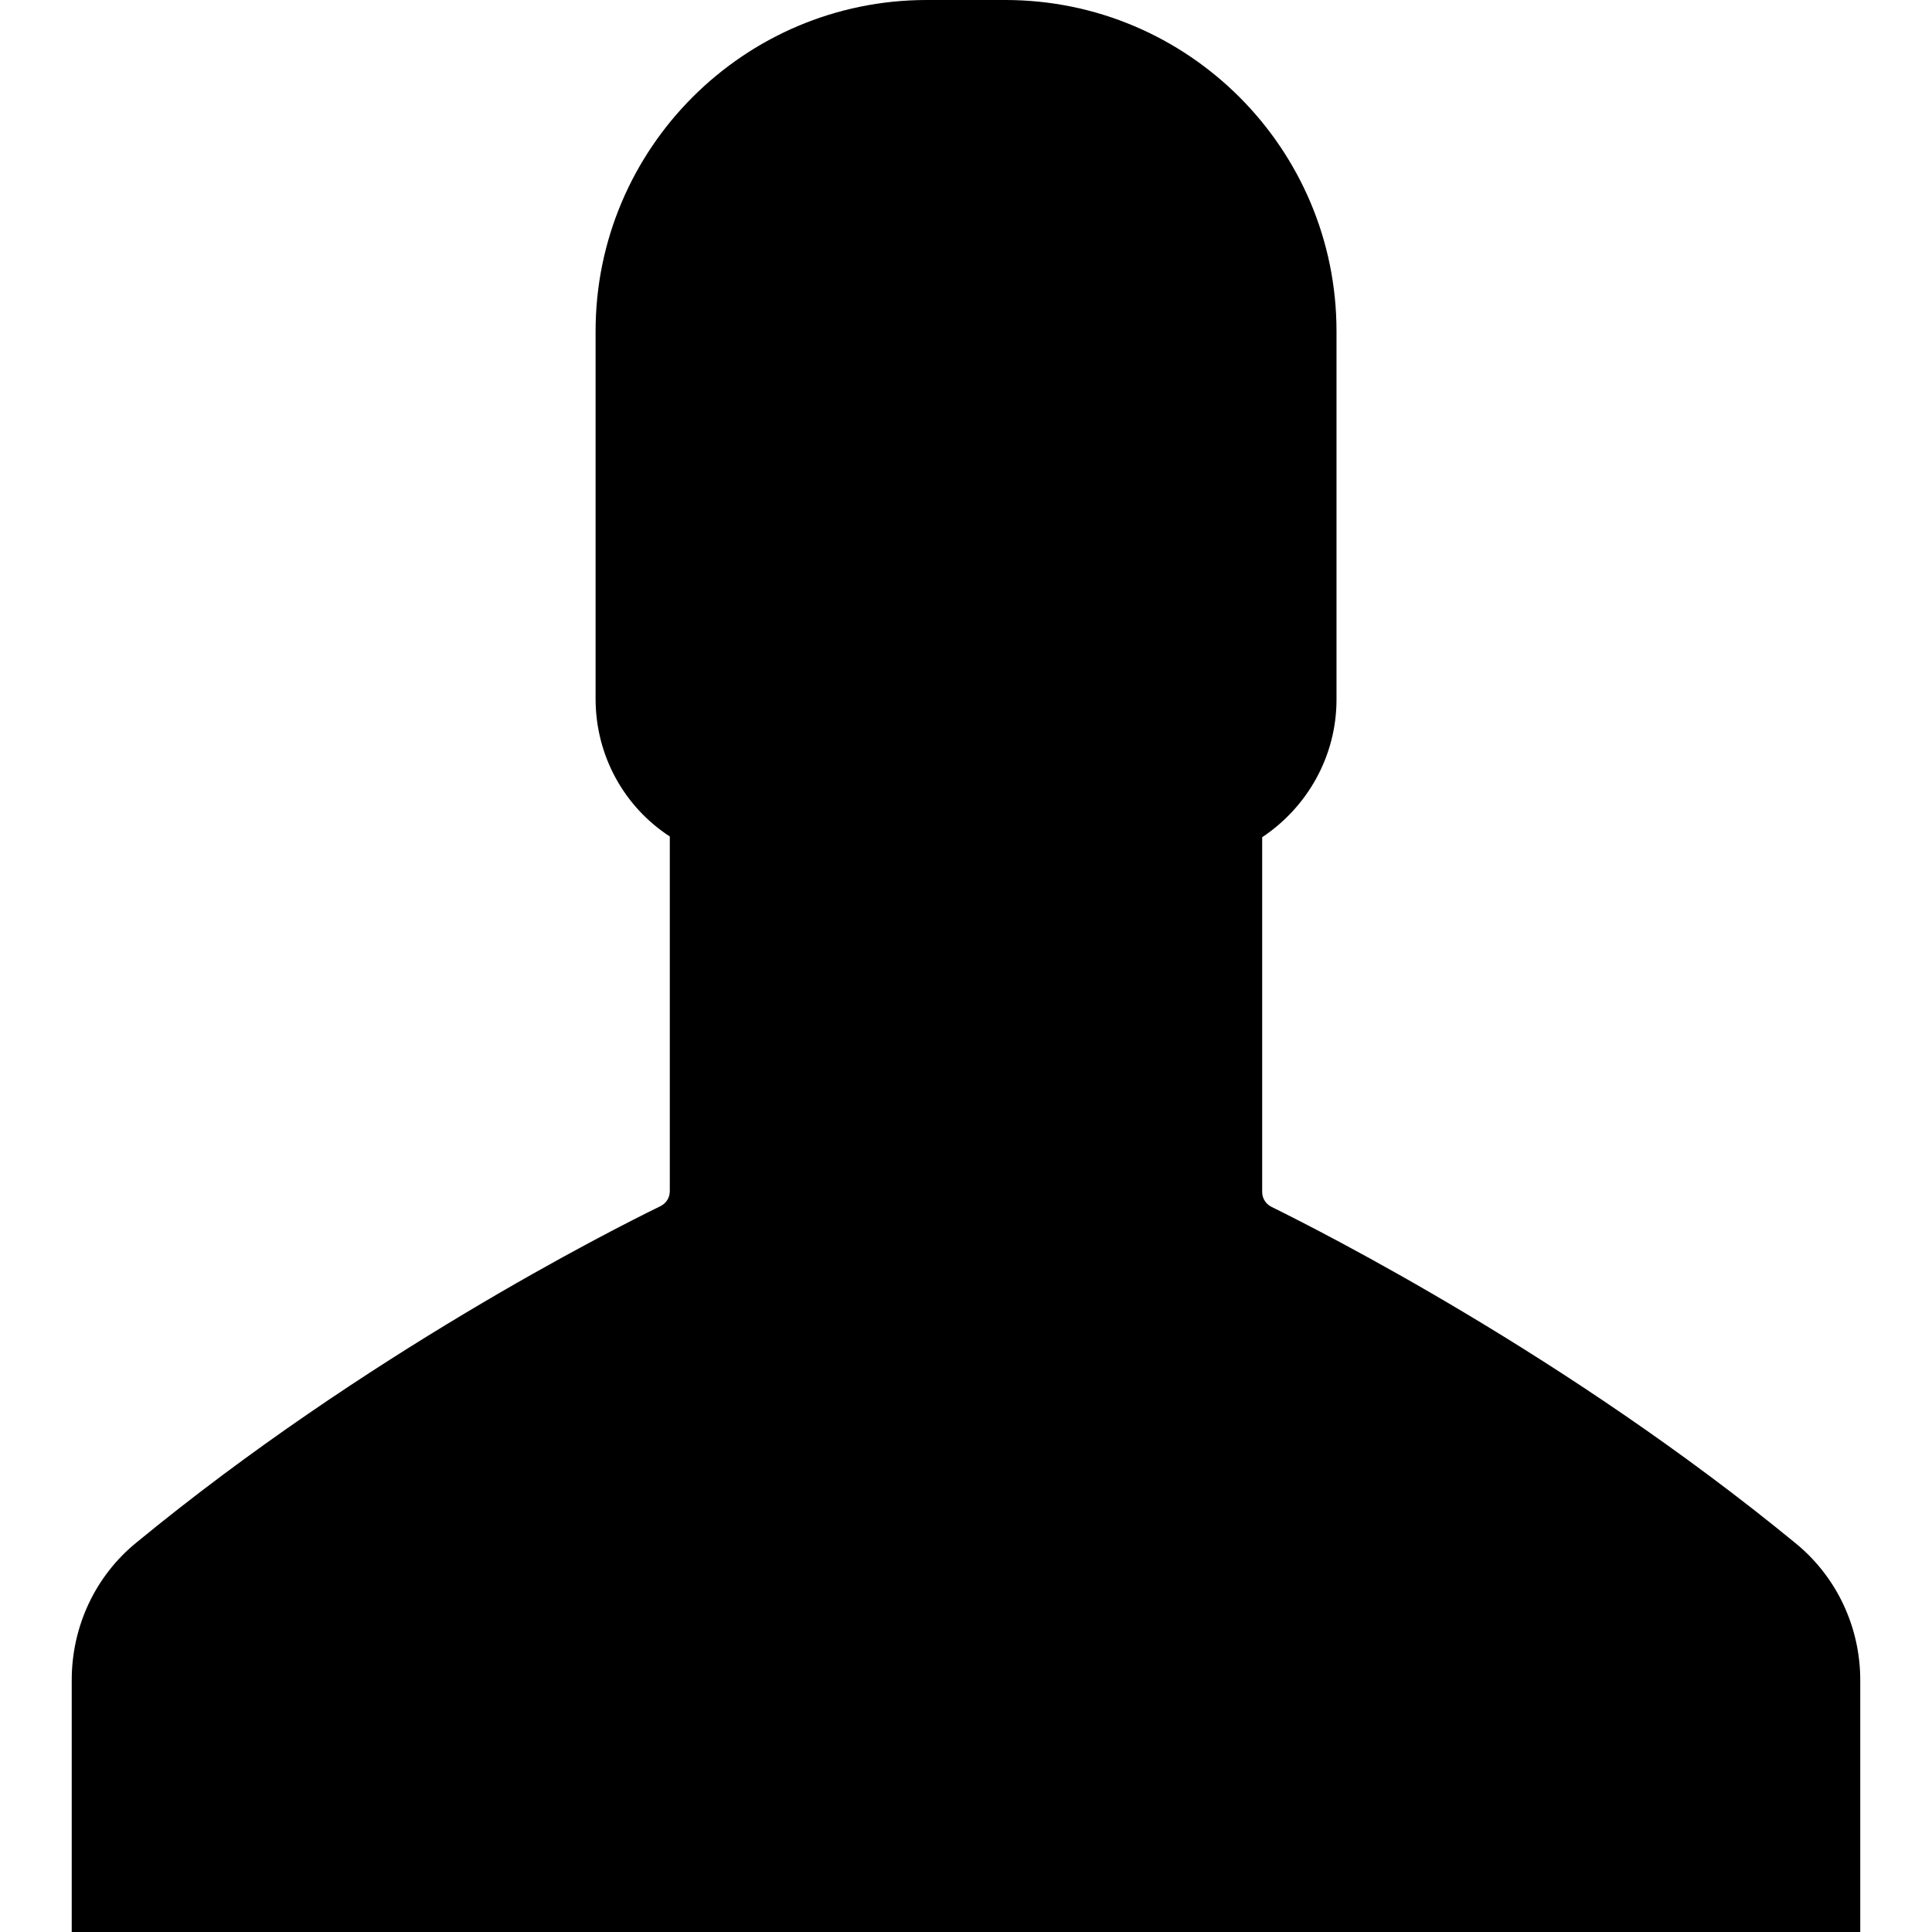
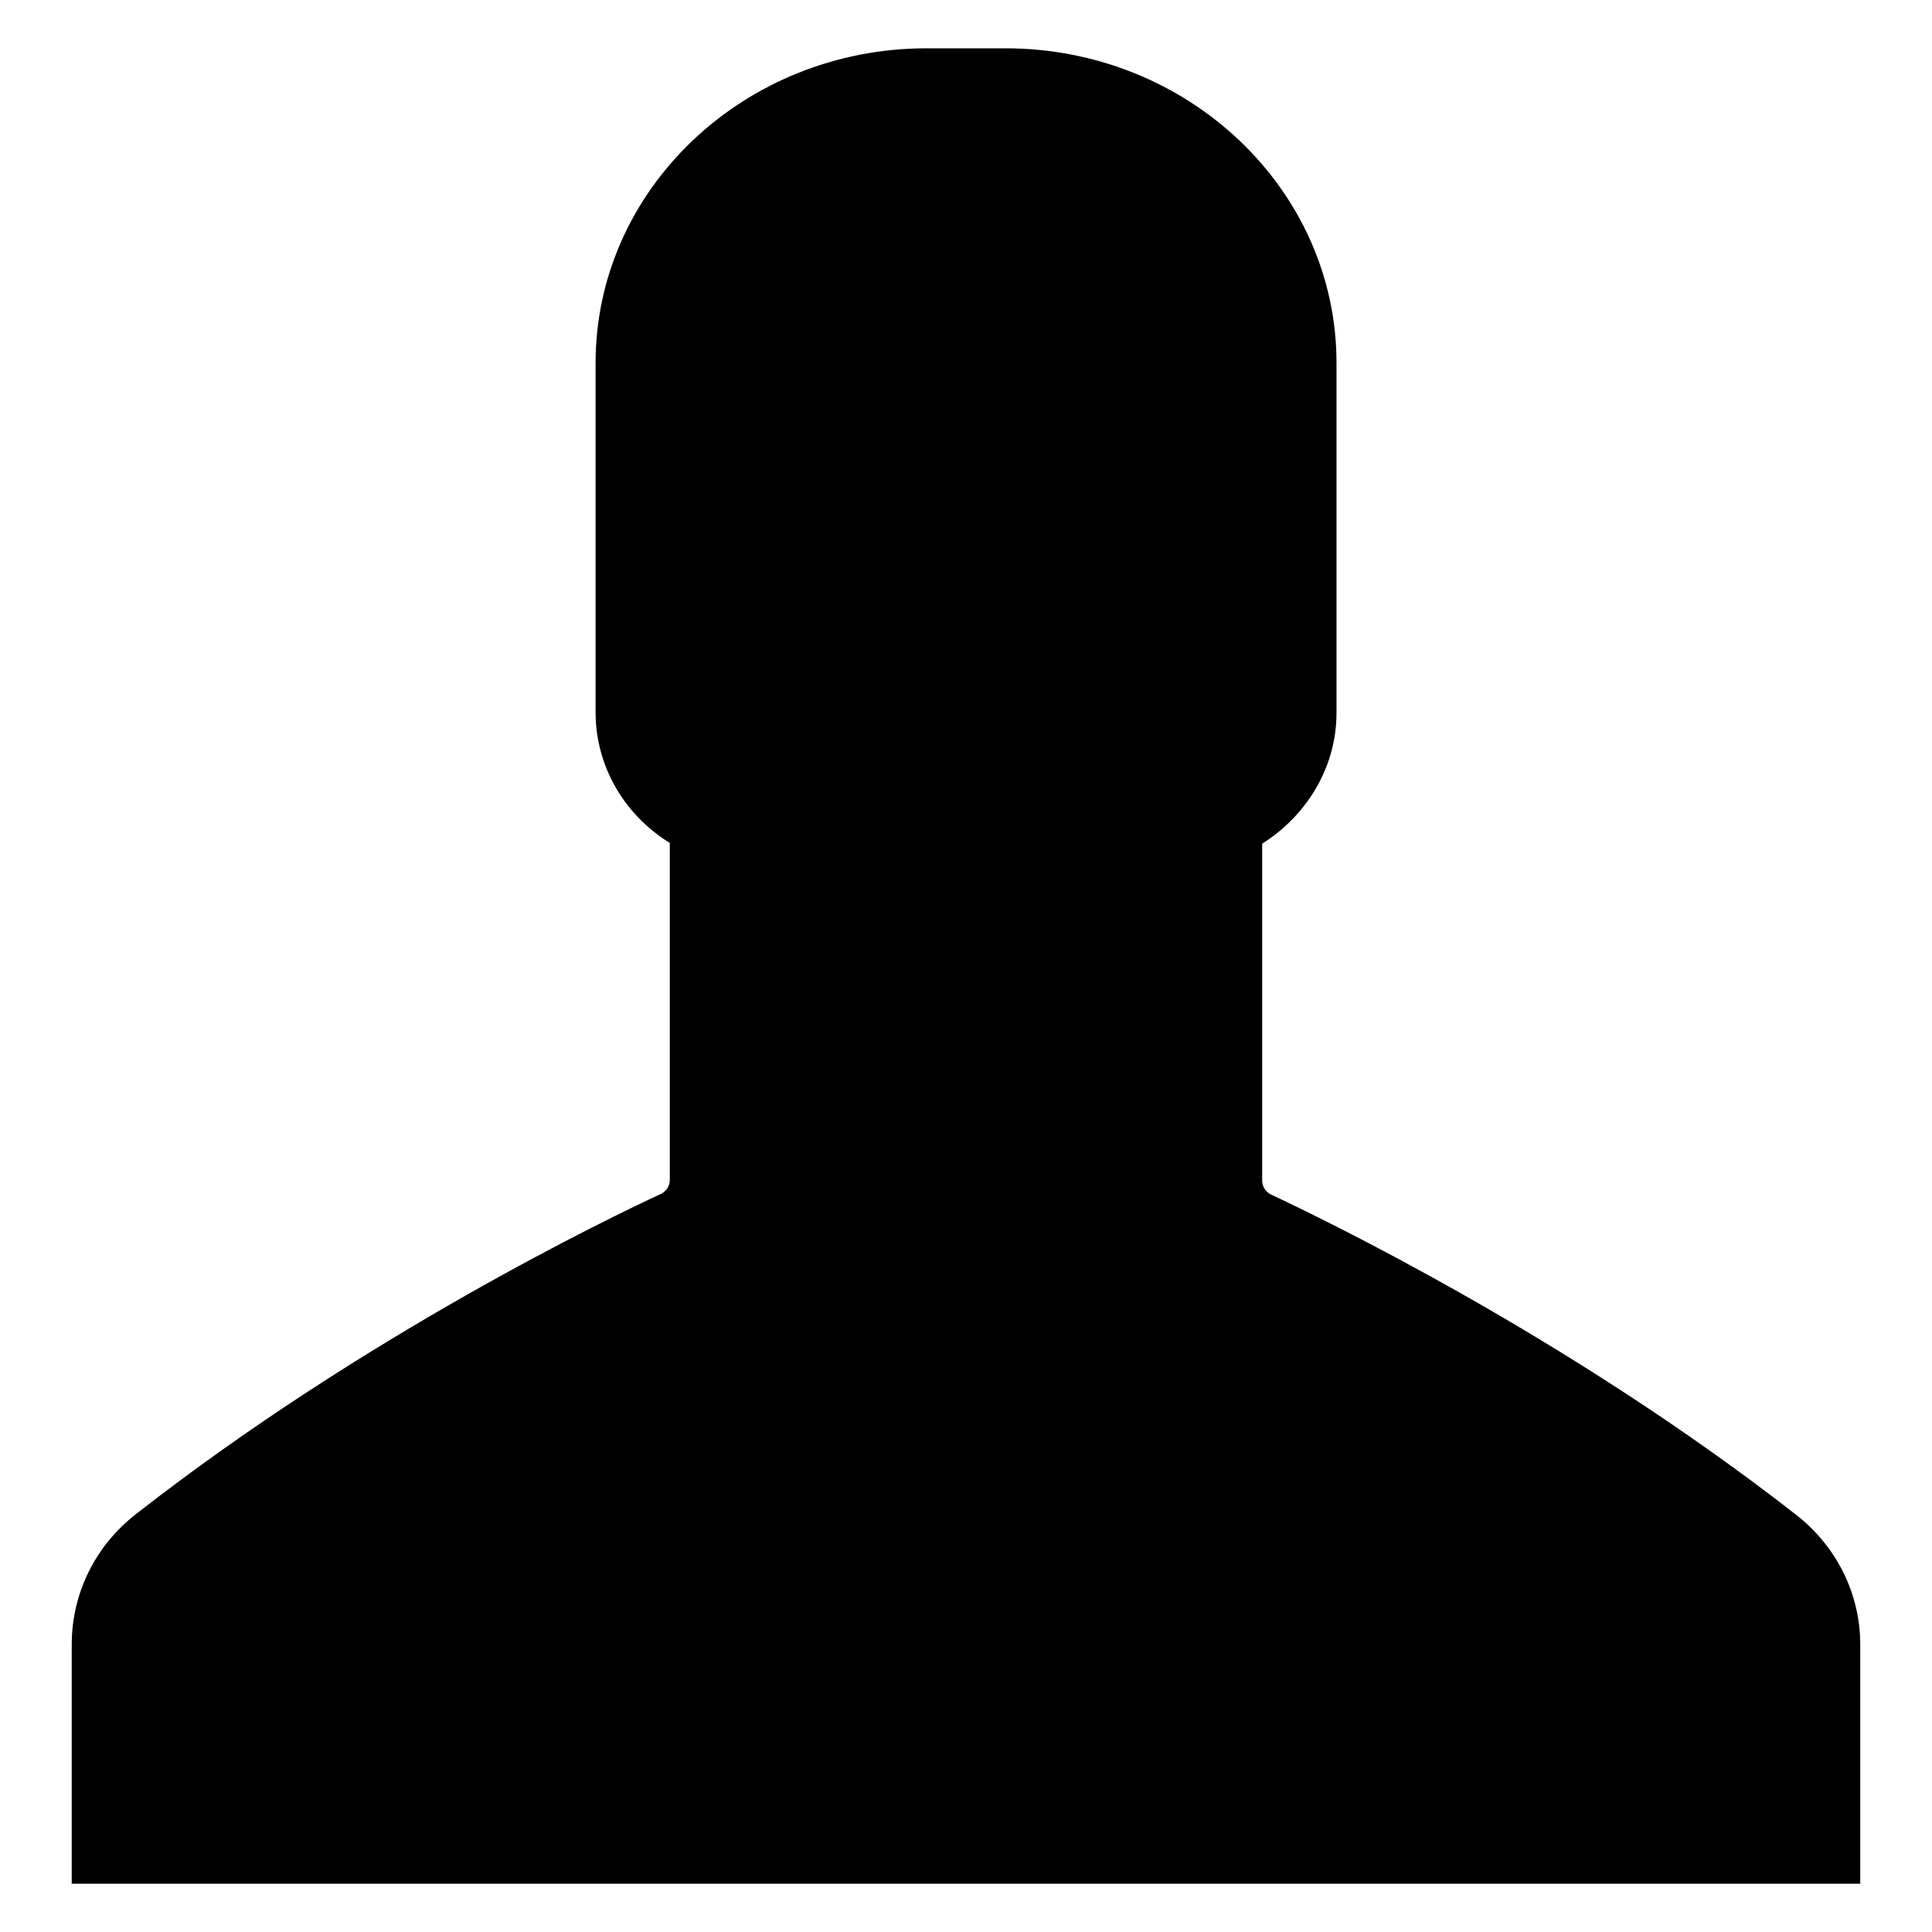
<svg xmlns="http://www.w3.org/2000/svg" version="1.1" id="Layer_1" x="0px" y="0px" width="20px" height="20px" viewBox="0 0 80 80" enable-background="new 0 0 80 80" xml:space="preserve">
  <g>
-     <path d="M-457.5-152.5h-60c-4.125,0-7.5,3.375-7.5,7.5v65c0,4.125,3.375,7.5,7.5,7.5h60c4.125,0,7.5-3.375,7.5-7.5v-65   C-450-149.125-453.375-152.5-457.5-152.5L-457.5-152.5z M-457.458-79.728h-60.084v-65.546h60.084V-79.728z M-505-107.5h35v5h-35   V-107.5z M-505-97.5h35v5h-35V-97.5z M-500-130c0,4.142,3.357,7.5,7.5,7.5s7.5-3.359,7.5-7.5c0-4.142-3.357-7.5-7.5-7.5   S-500-134.142-500-130L-500-130z M-487.5-122.5h-10c-4.125,0-7.5,2.25-7.5,4.999v5h25v-5C-480-120.25-483.375-122.5-487.5-122.5   L-487.5-122.5z M-487.5-122.5" />
-   </g>
-   <g>
-     <path d="M-318.387-79.652h-74.227c-1.598,0-2.887-1.367-2.887-3.043v-59.608c0-1.684,1.289-3.043,2.887-3.043h74.227   c1.598,0,2.887,1.36,2.887,3.043v59.608C-315.5-81.02-316.789-79.652-318.387-79.652L-318.387-79.652z M-389.728-85.74h68.455   v-53.527h-68.455V-85.74z M-389.728-85.74" />
-     <path d="M-375.921-113.178c-5.305,0-9.624-4.32-9.624-9.629c0-5.312,4.319-9.63,9.624-9.63c5.312,0,9.63,4.318,9.63,9.63   C-366.291-117.498-370.609-113.178-375.921-113.178L-375.921-113.178z M-375.921-126.358c-1.95,0-3.545,1.594-3.545,3.551   c0,1.958,1.595,3.545,3.545,3.545c1.956,0,3.55-1.588,3.55-3.545C-372.371-124.764-373.965-126.358-375.921-126.358   L-375.921-126.358z M-375.921-126.358" />
-     <path d="M-369.326-92.568h-13.177c-1.682,0-3.042-1.365-3.042-3.043v-13.176c0-1.678,1.36-3.045,3.042-3.045h13.177   c1.676,0,3.035,1.367,3.035,3.045v13.176C-366.291-93.934-367.65-92.568-369.326-92.568L-369.326-92.568z M-379.466-98.648h7.095   v-7.096h-7.095V-98.648z M-379.466-98.648" />
-     <g>
-       <path d="M-329.101-122.958h-28.964c-1.676,0-3.035-1.364-3.035-3.042c0-1.678,1.359-3.038,3.035-3.038h28.964    c1.676,0,3.035,1.36,3.035,3.038C-326.065-124.322-327.425-122.958-329.101-122.958L-329.101-122.958z M-329.101-122.958" />
-       <path d="M-329.101-109.781h-28.964c-1.676,0-3.035-1.359-3.035-3.037c0-1.684,1.359-3.043,3.035-3.043h28.964    c1.676,0,3.035,1.359,3.035,3.043C-326.065-111.141-327.425-109.781-329.101-109.781L-329.101-109.781z M-329.101-109.781" />
-       <path d="M-329.101-96.605h-28.964c-1.676,0-3.035-1.365-3.035-3.045c0-1.676,1.359-3.033,3.035-3.033h28.964    c1.676,0,3.035,1.357,3.035,3.033C-326.065-97.971-327.425-96.605-329.101-96.605L-329.101-96.605z M-329.101-96.605" />
-     </g>
-   </g>
-   <g>
-     <path d="M-252.46-147.666h-7.018c-2.116,0-3.522,1.406-3.522,3.52v7.022c0,2.113,1.406,3.521,3.522,3.521h7.018   c2.116,0,3.522-1.407,3.522-3.521v-7.022C-248.938-146.26-250.344-147.666-252.46-147.666L-252.46-147.666z M-252.46-147.666" />
-     <path d="M-252.46-119.542h-7.018c-2.116,0-3.522,1.41-3.522,3.523v7.036c0,2.116,1.406,3.522,3.522,3.522h7.018   c2.116,0,3.522-1.406,3.522-3.522v-7.036C-248.938-118.132-250.344-119.542-252.46-119.542L-252.46-119.542z M-252.46-119.542" />
-     <path d="M-252.46-91.397h-7.018c-2.116,0-3.522,1.407-3.522,3.523v7.017c0,2.116,1.406,3.523,3.522,3.523h7.018   c2.116,0,3.522-1.407,3.522-3.523v-7.017C-248.938-89.99-250.344-91.397-252.46-91.397L-252.46-91.397z M-252.46-91.397" />
-     <path d="M-186.522-147.666h-49.228c-2.116,0-3.522,1.406-3.522,3.52v7.022c0,2.113,1.406,3.521,3.522,3.521h49.228   c2.116,0,3.522-1.407,3.522-3.521v-7.022C-183-146.26-184.406-147.666-186.522-147.666L-186.522-147.666z M-186.522-147.666" />
-     <path d="M-186.522-119.542h-49.228c-2.116,0-3.522,1.41-3.522,3.523v7.036c0,2.116,1.406,3.522,3.522,3.522h49.228   c2.116,0,3.522-1.406,3.522-3.522v-7.036C-183-118.132-184.406-119.542-186.522-119.542L-186.522-119.542z M-186.522-119.542" />
-     <path d="M-186.522-91.397h-49.228c-2.116,0-3.522,1.407-3.522,3.523v7.017c0,2.116,1.406,3.523,3.522,3.523h49.228   c2.116,0,3.522-1.407,3.522-3.523v-7.017C-183-89.99-184.406-91.397-186.522-91.397L-186.522-91.397z M-186.522-91.397" />
-   </g>
-   <g>
-     <g>
-       <path fill-rule="evenodd" clip-rule="evenodd" d="M-105.835-130.276c-4.914,0-8.884,3.984-8.884,8.888    c0,4.913,3.97,8.897,8.884,8.897c4.905,0,8.889-3.984,8.889-8.897C-96.946-126.292-100.921-130.276-105.835-130.276    L-105.835-130.276z M-56.946-148.057h-71.107c-2.447,0-4.446,1.999-4.446,4.449v62.218c0,2.452,1.999,4.446,4.446,4.446h71.107    c2.462,0,4.446-1.994,4.446-4.446v-62.218C-52.5-146.058-54.484-148.057-56.946-148.057L-56.946-148.057z M-61.384-88.053    c0,1.227-0.999,2.217-2.226,2.217h-35.999l24.898-24.89l13.326,13.313V-88.053z M-61.384-109.804l-9.688-9.688    c-0.154-0.218-0.305-0.422-0.5-0.609c-0.867-0.866-2.021-1.297-3.17-1.288c-1.127-0.009-2.275,0.413-3.143,1.277    c-0.155,0.164-0.288,0.328-0.405,0.5l-33.772,33.784h-9.329c-1.227,0-2.226-0.999-2.226-2.226v-48.895    c0-1.224,0.999-2.224,2.226-2.224h57.781c1.227,0,2.226,1,2.226,2.224V-109.804z M-61.384-109.804" />
-     </g>
-   </g>
-   <g>
-     <path d="M59.577-115.41c-3.715,1.768-6.742,7.139-10.285,3.596c-2.149-2.336-4.703-6.055-7.64-10.258   c-3.174-4.521-7.218-8.406-11.977-3.965c-5.315,4.998-8.963,18.561-9.28,25.541l50.206,0.016   C69.453-104.585,64.991-117.988,59.577-115.41L59.577-115.41z M59.577-115.41" />
-     <path d="M65.517-129.457c0,3.408-2.762,6.173-6.174,6.173c-3.408,0-6.173-2.765-6.173-6.173c0-3.412,2.765-6.178,6.173-6.178   C62.755-135.635,65.517-132.869,65.517-129.457L65.517-129.457z M65.517-129.457" />
-     <path d="M78.165-143.548h-65.33c-1.013,0-1.835,0.821-1.835,1.835v9.28H1.835c-1.012,0-1.835,0.823-1.835,1.835v47.311   c0,1.013,0.823,1.835,1.835,1.835h65.326c1.013,0,1.835-0.822,1.835-1.835v-9.28h9.169c1.012,0,1.835-0.818,1.835-1.831v-47.314   C80-142.727,79.177-143.548,78.165-143.548L78.165-143.548z M64.07-86.379H4.926v-41.128H11v28.595   c-0.922,3.564-1.489,6.983-1.605,9.53l50.206,0.016c-0.219-0.786-0.56-1.91-1.009-3.201h5.479V-86.379z M75.074-97.493H15.926   v-41.13h59.148V-97.493z M75.074-97.493" />
-   </g>
-   <g>
-     <path d="M74.342,63.895c-9.43-7.742-19.594-12.886-21.693-13.922c-0.236-0.117-0.385-0.352-0.385-0.617V34.668   c1.864-1.242,3.078-3.344,3.078-5.705V13.715C55.342,6.146,49.193,0,41.626,0h-3.253c-7.563,0-13.711,6.146-13.711,13.715v15.219   c0,2.391,1.211,4.492,3.073,5.703v14.688c0,0.266-0.146,0.5-0.386,0.619c-2.063,1.006-12.234,6.146-21.688,13.92   c-1.718,1.391-2.691,3.489-2.691,5.703V80h74.059V69.566C77.029,67.379,76.054,65.285,74.342,63.895L74.342,63.895z M74.342,63.895   " />
+     <path d="M74.342,62.7c-9.43-7.355-19.594-12.242-21.693-13.227c-0.235-0.111-0.385-0.334-0.385-0.586V34.935   c1.864-1.18,3.078-3.177,3.078-5.42V15.029C55.342,7.839,49.193,2,41.626,2h-3.253C30.81,2,24.662,7.839,24.662,15.029v14.458   c0,2.271,1.211,4.267,3.073,5.418v13.954c0,0.252-0.146,0.475-0.386,0.587c-2.063,0.956-12.234,5.839-21.688,13.225   c-1.718,1.321-2.691,3.315-2.691,5.417V78h74.059v-9.912C77.029,66.01,76.055,64.021,74.342,62.7L74.342,62.7z" />
  </g>
</svg>
